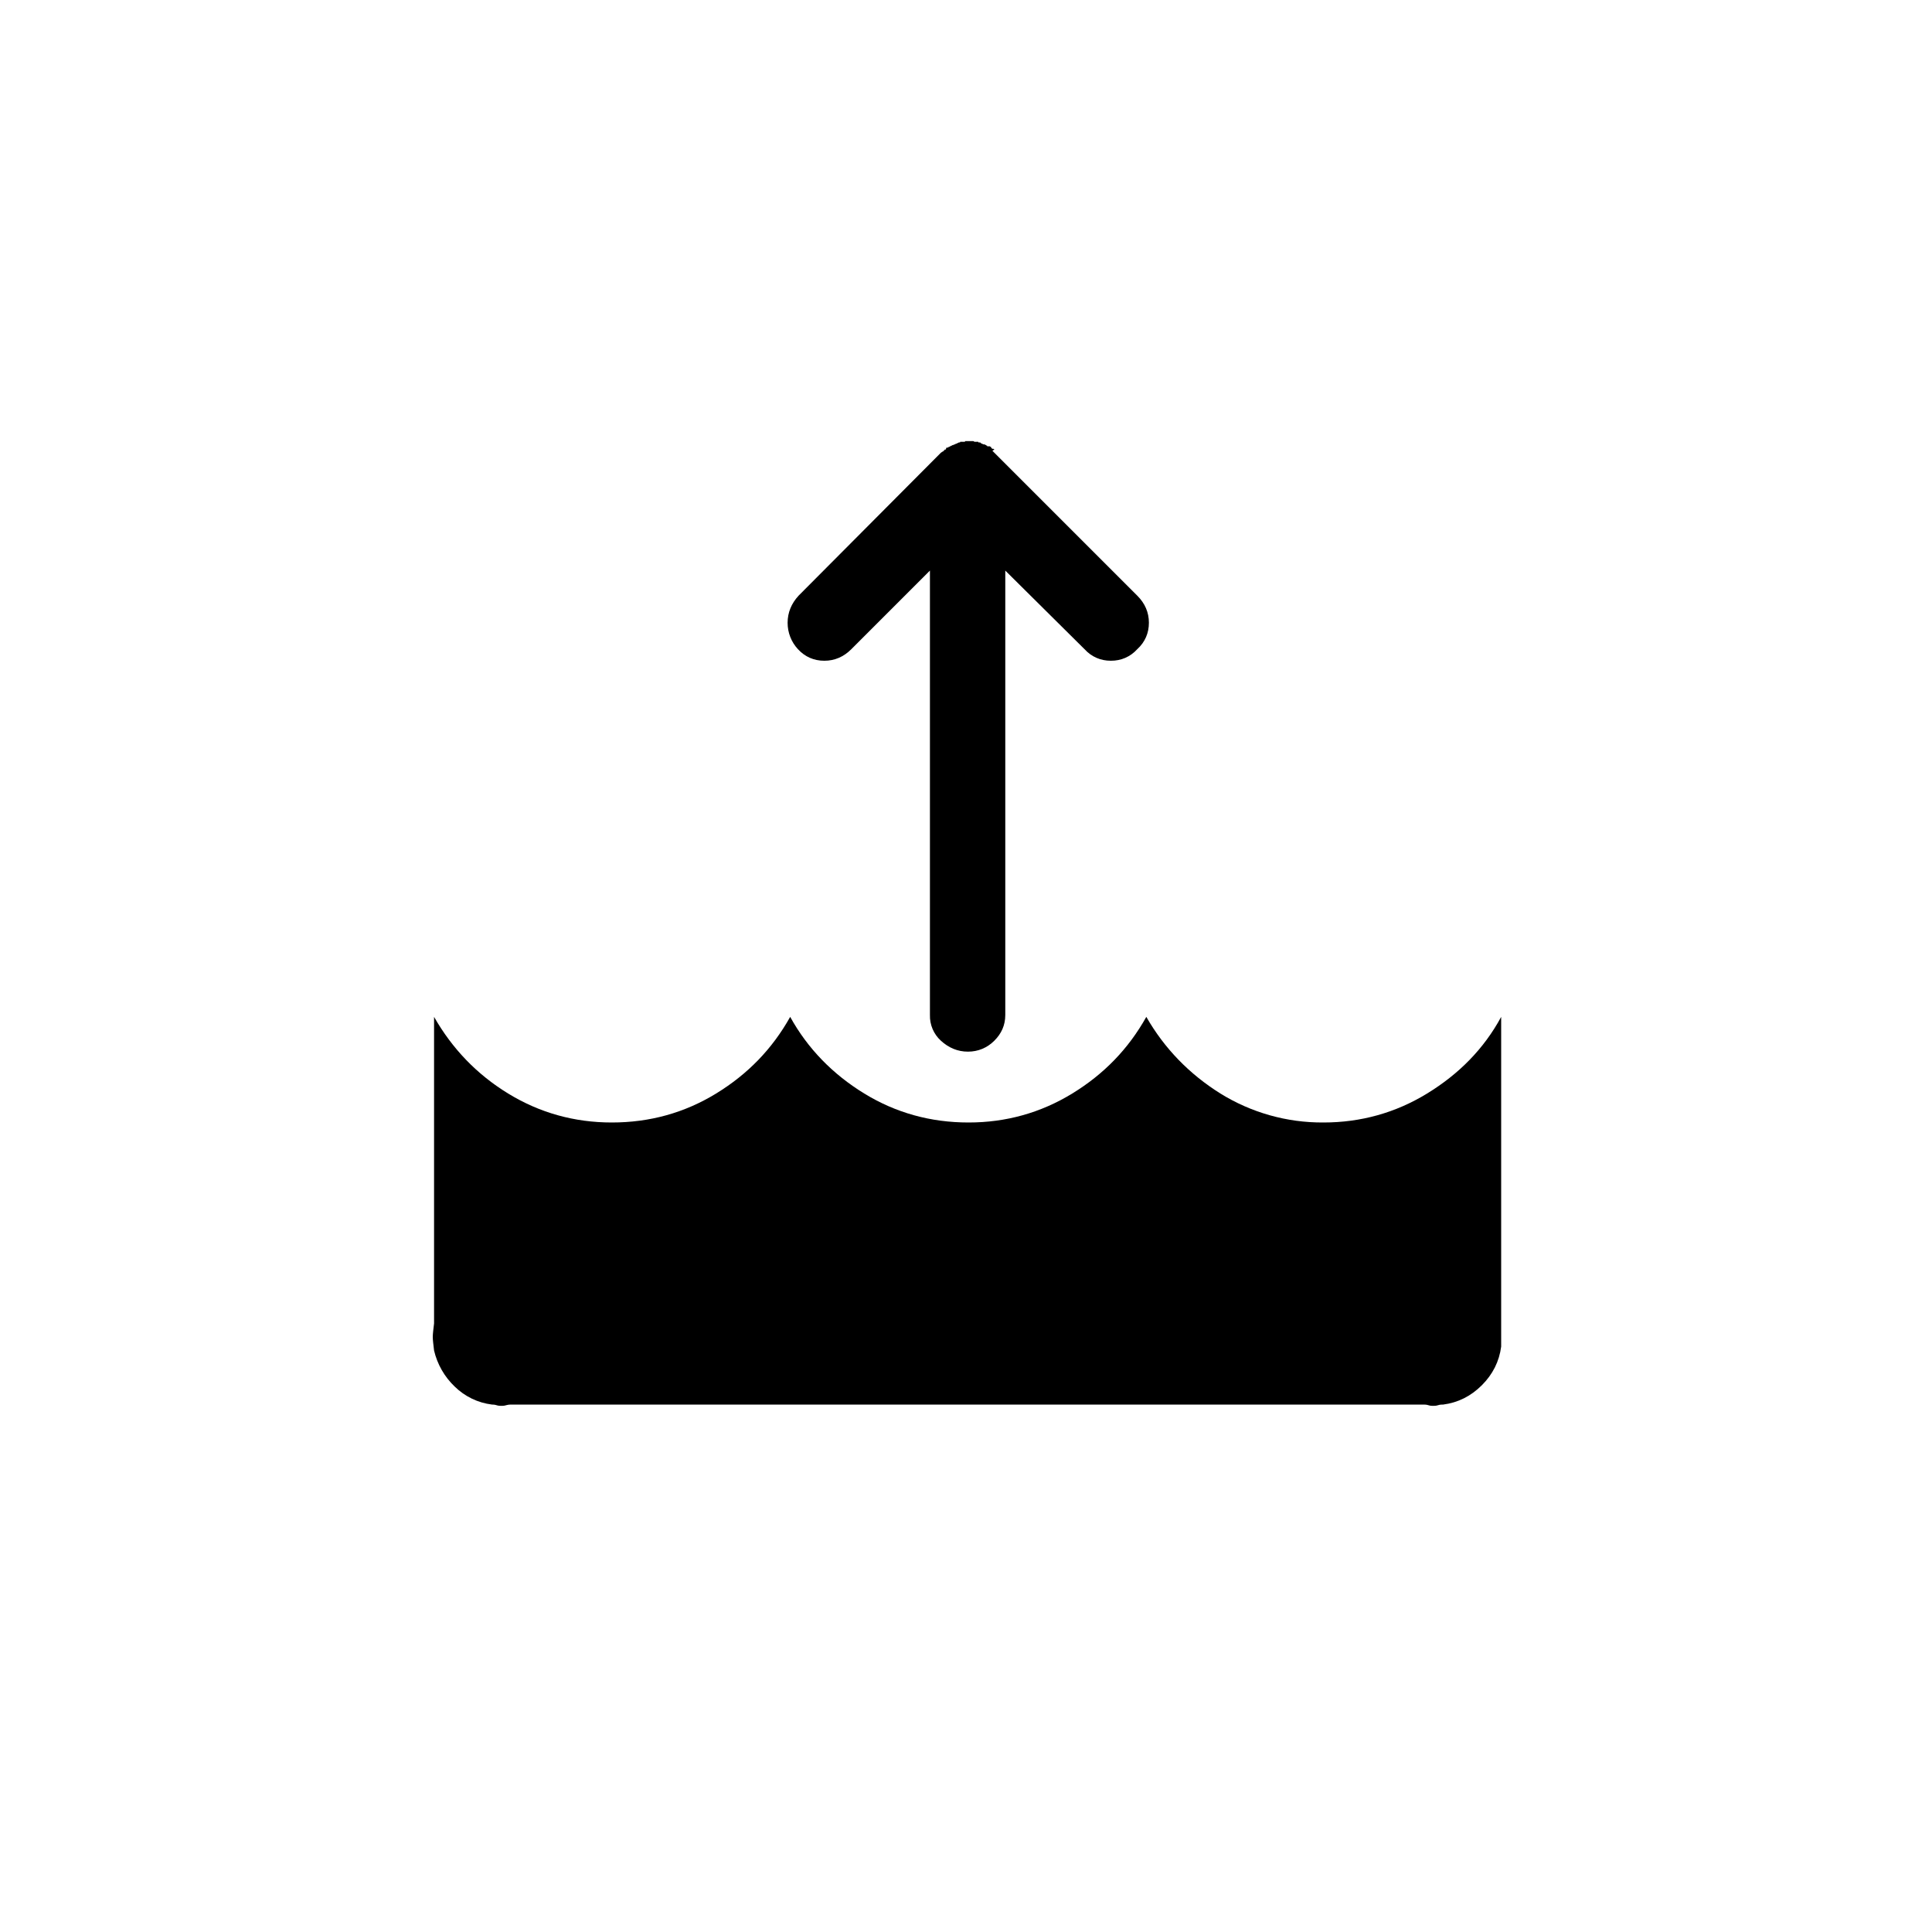
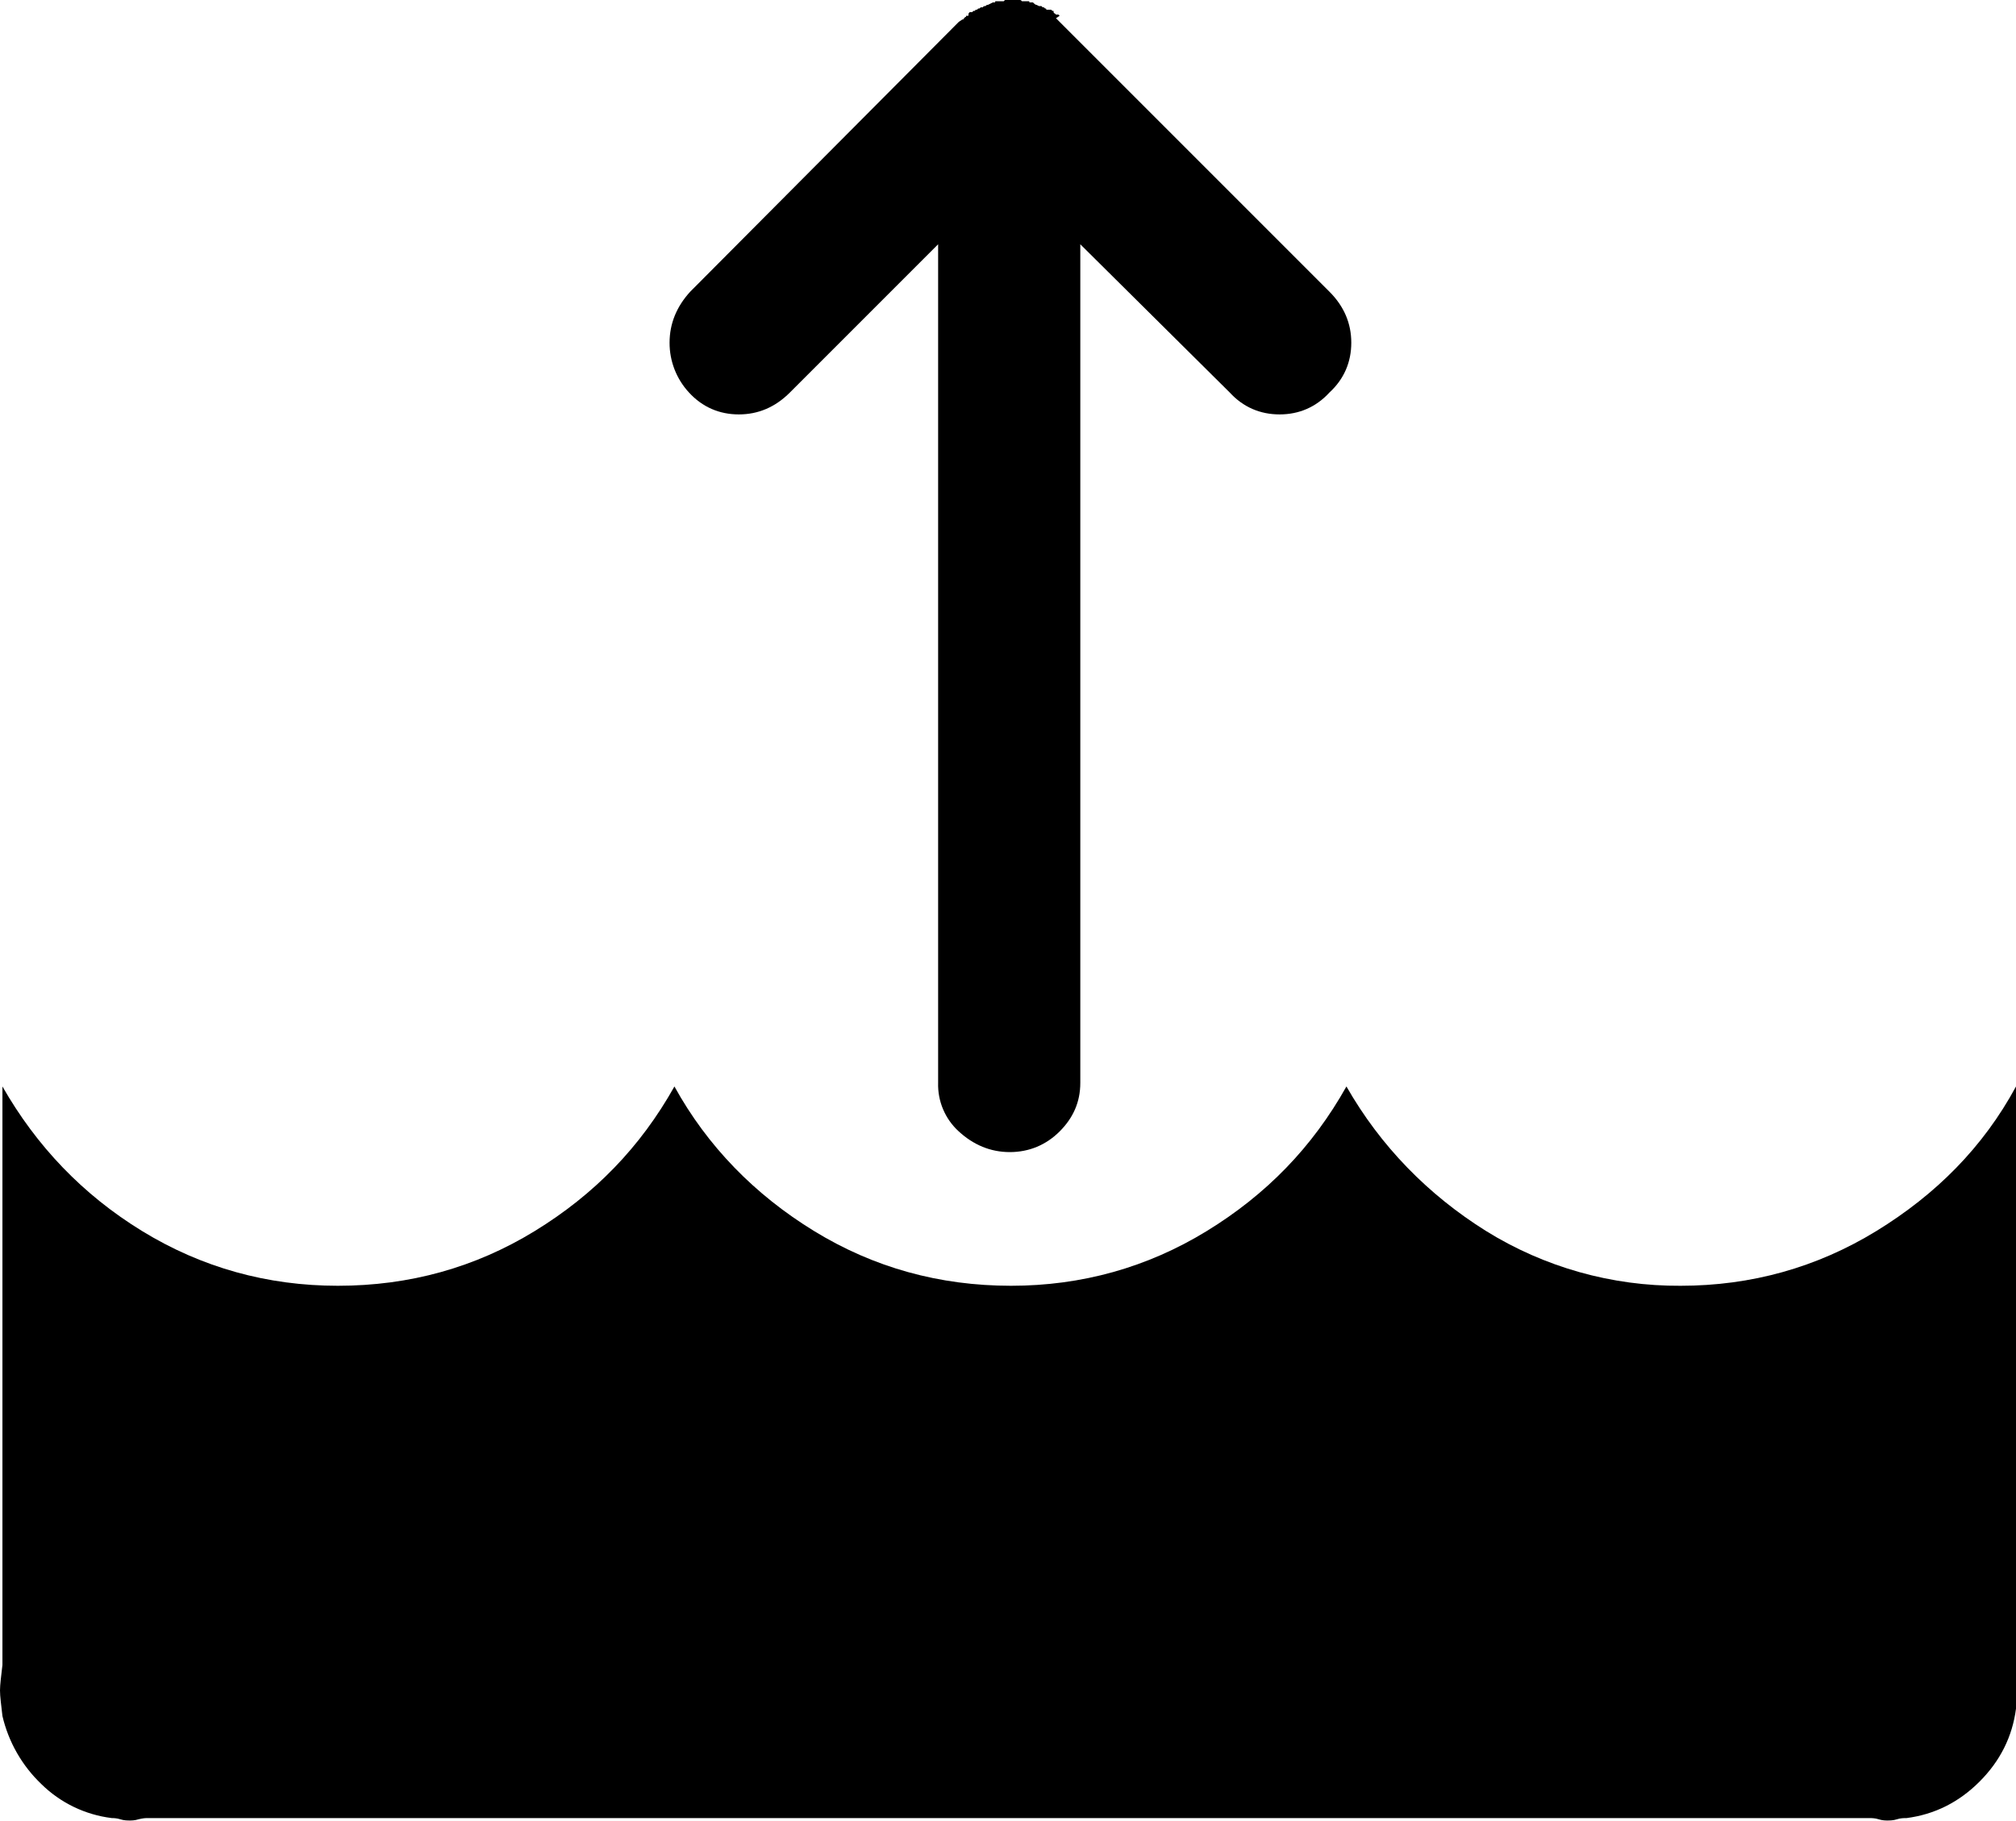
- <svg xmlns="http://www.w3.org/2000/svg" xml:space="preserve" viewBox="0 0 30 30">
-   <path d="M6.72 20.76c0-.05.01-.12.02-.21v-4.76c.28.49.66.89 1.15 1.19s1.03.45 1.61.45q.885 0 1.62-.45c.49-.3.87-.69 1.15-1.19.27.49.66.89 1.15 1.19q.735.45 1.62.45c.58 0 1.12-.15 1.61-.45s.87-.69 1.15-1.19c.28.49.67.89 1.15 1.19a3 3 0 0 0 1.6.45c.58 0 1.12-.15 1.61-.45s.88-.69 1.15-1.19v5.12q-.045.345-.3.6t-.6.3c-.02 0-.05 0-.08.01s-.06.01-.08.01c-.01 0-.04 0-.07-.01s-.06-.01-.08-.01H7.94c-.02 0-.04 0-.08.01-.03.01-.06.01-.07.01-.02 0-.05 0-.08-.01s-.06-.01-.07-.01a1 1 0 0 1-.58-.28 1.13 1.13 0 0 1-.32-.56c-.01-.09-.02-.16-.02-.21m5.51-11.09c0-.16.06-.3.17-.42l2.21-2.22.03-.02c.01 0 .01 0 .01-.01.01 0 .01 0 .01-.01.01 0 .01 0 .01-.01h.01c.01 0 .01 0 .01-.01s0-.01.01-.02h.02l.01-.01h.01l.01-.01h.01l.01-.01h.01c.01-.01.01-.01.02-.01h.01c0-.01.01-.01.02-.01.01-.01.01-.01.02-.01l.04-.02h.01c.01 0 .01 0 .01-.01h.07l.01-.01h.12c.01 0 .01 0 .02.01h.06c0 .01 0 .01.01.01h.02c.01.01.02.02.03.02l.02.01h.02l.01.01h.01l.01.01c.01 0 .01 0 .01.01h.04c.01.01.01.01.02.01 0 .01 0 .02.01.02l.01.01h.02l.01.01-.03.02.01.01.02.02 2.22 2.22q.18.18.18.42c0 .16-.06.3-.18.41-.11.12-.25.18-.41.18s-.3-.06-.41-.18l-1.23-1.22v6.9c0 .16-.06.29-.17.4s-.25.17-.41.17-.3-.06-.42-.17a.52.52 0 0 1-.17-.4v-6.9l-1.22 1.22q-.18.18-.42.18c-.16 0-.3-.06-.41-.18a.6.6 0 0 1-.16-.41" />
+ <svg xmlns="http://www.w3.org/2000/svg" xml:space="preserve" viewBox="0 0 16.59 14.98" version="1.1" id="svg1" width="16.59" height="14.98" fill="currentColor">
+   <defs id="defs1" fill="currentColor" />
+   <path d="M 0,13.91 C 0,13.86 0.01,13.79 0.02,13.7 V 8.94 c 0.28,0.49 0.66,0.89 1.15,1.19 0.49,0.3 1.03,0.45 1.61,0.45 q 0.885,0 1.62,-0.45 C 4.89,9.83 5.27,9.44 5.55,8.94 5.82,9.43 6.21,9.83 6.7,10.13 q 0.735,0.45 1.62,0.45 c 0.58,0 1.12,-0.15 1.61,-0.45 0.49,-0.3 0.87,-0.69 1.15,-1.19 0.28,0.49 0.67,0.89 1.15,1.19 a 3,3 0 0 0 1.6,0.45 c 0.58,0 1.12,-0.15 1.61,-0.45 0.49,-0.3 0.88,-0.69 1.15,-1.19 v 5.12 q -0.045,0.345 -0.3,0.6 -0.255,0.255 -0.6,0.3 c -0.02,0 -0.05,0 -0.08,0.01 -0.03,0.01 -0.06,0.01 -0.08,0.01 -0.01,0 -0.04,0 -0.07,-0.01 -0.03,-0.01 -0.06,-0.01 -0.08,-0.01 H 1.22 c -0.02,0 -0.04,0 -0.08,0.01 -0.03,0.01 -0.06,0.01 -0.07,0.01 -0.02,0 -0.05,0 -0.08,-0.01 C 0.96,14.96 0.93,14.96 0.92,14.96 A 1,1 0 0 1 0.34,14.68 1.13,1.13 0 0 1 0.02,14.12 C 0.01,14.03 0,13.96 0,13.91 M 5.51,2.82 C 5.51,2.66 5.57,2.52 5.68,2.4 L 7.89,0.18 7.92,0.16 c 0.01,0 0.01,0 0.01,-0.01 0.01,0 0.01,0 0.01,-0.01 0.01,0 0.01,0 0.01,-0.01 h 0.01 c 0.01,0 0.01,0 0.01,-0.01 0,-0.01 0,-0.01 0.01,-0.02 H 8 L 8.01,0.09 H 8.02 L 8.03,0.08 H 8.04 L 8.05,0.07 H 8.06 C 8.07,0.06 8.07,0.06 8.08,0.06 H 8.09 C 8.09,0.05 8.1,0.05 8.11,0.05 8.12,0.04 8.12,0.04 8.13,0.04 L 8.17,0.02 h 0.01 c 0.01,0 0.01,0 0.01,-0.01 H 8.26 L 8.27,0 H 8.39 C 8.4,0 8.4,0 8.41,0.01 h 0.06 c 0,0.01 0,0.01 0.01,0.01 H 8.5 C 8.51,0.03 8.52,0.04 8.53,0.04 L 8.55,0.05 H 8.57 L 8.58,0.06 H 8.59 L 8.6,0.07 c 0.01,0 0.01,0 0.01,0.01 h 0.04 c 0.01,0.01 0.01,0.01 0.02,0.01 0,0.01 0,0.02 0.01,0.02 L 8.69,0.12 H 8.71 L 8.72,0.13 8.69,0.15 8.7,0.16 8.72,0.18 10.94,2.4 q 0.18,0.18 0.18,0.42 c 0,0.16 -0.06,0.3 -0.18,0.41 -0.11,0.12 -0.25,0.18 -0.41,0.18 -0.16,0 -0.3,-0.06 -0.41,-0.18 L 8.89,2.01 v 6.9 C 8.89,9.07 8.83,9.2 8.72,9.31 8.61,9.42 8.47,9.48 8.31,9.48 8.15,9.48 8.01,9.42 7.89,9.31 A 0.52,0.52 0 0 1 7.72,8.91 V 2.01 L 6.5,3.23 Q 6.32,3.41 6.08,3.41 C 5.92,3.41 5.78,3.35 5.67,3.23 A 0.6,0.6 0 0 1 5.51,2.82" id="path1" fill="currentColor" />
</svg>
